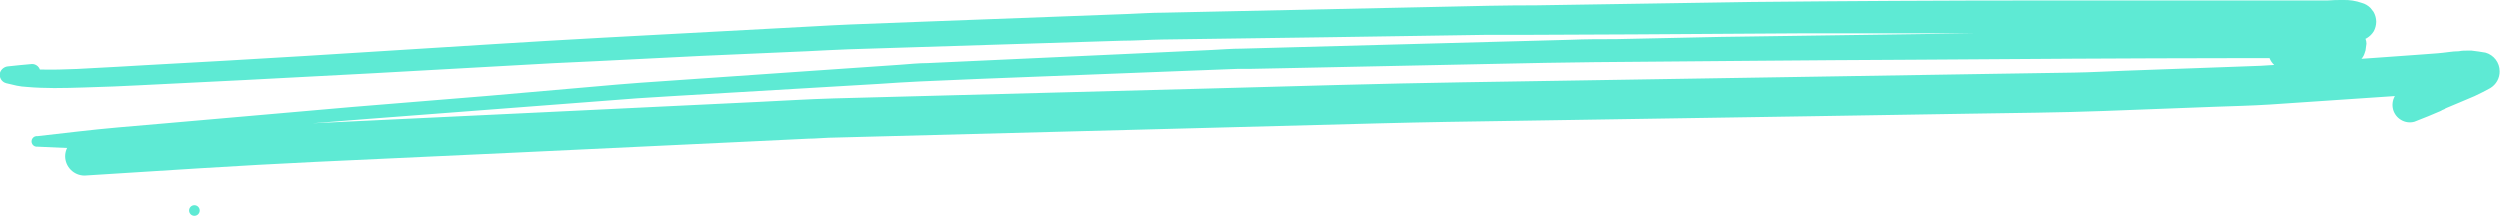
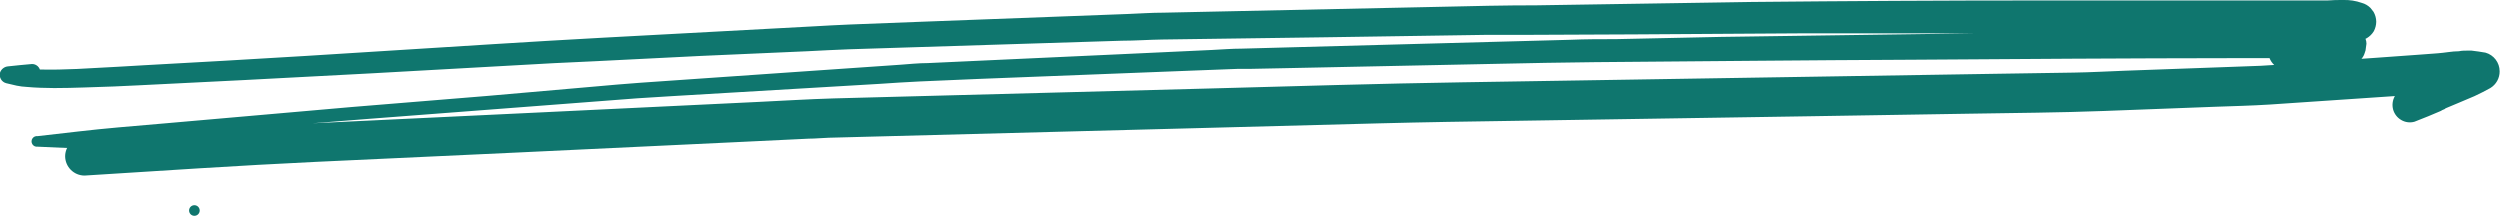
- <svg xmlns="http://www.w3.org/2000/svg" fill="#5eead4" height="6" viewBox="0 0 268.28 23.16">
+ <svg xmlns="http://www.w3.org/2000/svg" fill="#0f766e" height="6" viewBox="0 0 268.28 23.16">
  <defs />
  <g id="Layer_2" data-name="Layer 2">
    <g id="Layer_1-2" data-name="Layer 1">
      <path class="cls-1" d="M5.82,9.45c2.13,0,4.26-.11,6.38-.17l2.59-.12,11.43-.57Q33,8.24,39.88,7.87L59.4,6.78l4.47-.21L75.24,6,86.61,5.5c1.49-.07,3-.16,4.46-.21l18.14-.57,11.16-.35c1.45,0,2.91-.11,4.37-.13L142.27,4l17.31-.26c1.53,0,3,0,4.57,0l11.3-.05L193,3.58l5.75,0,12,0h1q-13.54.18-27.08.38L173.4,4.2c-1.62,0-3.25,0-4.88.07l-16.36.44-18.91.51c-1.06,0-2.12.09-3.17.14L120,5.83l-20.43.94c-1,0-2,.11-3,.18l-10,.69L68.71,8.88c-1.64.11-3.28.27-4.92.41l-11.44,1L37.8,11.48,17.57,13.25l-4.86.42c-2.9.25-5.79.62-8.68.94a.57.57,0,1,0,0,1.13l3.17.14a2,2,0,0,0-.21.88,2.09,2.09,0,0,0,2.08,2.08c8.27-.52,16.54-1.08,24.82-1.47l21.56-1,23.83-1.13,7.51-.36c.72,0,1.44-.08,2.16-.1l38.4-1,20.52-.54c2.48-.06,4.95-.12,7.42-.16l39.27-.61,16.83-.27c4.79-.08,9.58-.11,14.37-.29l11.87-.45c2-.07,4-.12,5.92-.24L257,10.31h0a1.91,1.91,0,0,0-.19,1.44,1.87,1.87,0,0,0,.86,1.12,1.82,1.82,0,0,0,1.44.19c1-.39,2-.79,2.93-1.2l-.06,0,.21-.09.25-.11-.09,0,1.55-.65,1.63-.69c.58-.26,1.15-.57,1.71-.87a2.08,2.08,0,0,0,1-1.8,2.08,2.08,0,0,0-1.52-2c-.51-.09-1-.16-1.51-.22l-.34,0c-.34,0-.69,0-1,.07-.76,0-1.52.17-2.28.22l-1.87.14-5,.36-1.3.09a1.64,1.64,0,0,0,.34-.62,1.58,1.58,0,0,0,.13-.57l.06-.43a1.56,1.56,0,0,0-.1-.53l.13-.06a2.18,2.18,0,0,0,.76-.75A2.23,2.23,0,0,0,255,2.33a2.19,2.19,0,0,0-.29-1.06l-.33-.42a2.08,2.08,0,0,0-.93-.54,5.49,5.49,0,0,0-2-.31c-.55,0-1.12,0-1.67.05l-2.42,0c-1.14,0-2.27,0-3.41,0l-9,0c-2.83,0-5.66,0-8.49,0h-7.72c-10.26,0-20.51.06-30.77.16L164.89.57c-3.44,0-6.87.08-10.31.16l-23.12.49-6.59.14c-1.28,0-2.55.09-3.83.14l-22.85.86-7,.27c-1.3.05-2.61.13-3.91.2L64.62,4.05c-3.91.21-7.81.45-11.72.69L32.85,6c-5.79.36-11.58.68-17.37,1l-2.75.16L8.28,7.4c-1.32.06-2.64.09-4,.06a.89.89,0,0,0-.85-.59c-.85.07-1.7.16-2.55.25A1,1,0,0,0,0,7.8.93.93,0,0,0,.67,8.93l1.11.26a7.14,7.14,0,0,0,1.12.14C3.87,9.42,4.85,9.44,5.82,9.45Zm234-3.21h3.73a1.94,1.94,0,0,0,.5.73q-.72.06-1.44.09l-2.72.1L228,7.59c-1.81.07-3.62.17-5.43.2l-8.49.13-19.4.31-37.66.6c-9,.14-18,.42-27,.66L89.46,10.56c-2.71.08-5.43.25-8.14.38L58.26,12.05,35.63,13.13l-2.1.1,6.1-.48,21.31-1.63,7.44-.57,3.84-.24L94.38,9c1.44-.09,2.88-.2,4.33-.26L105,8.47l22.85-.89,5-.19c.44,0,.88,0,1.33,0l3.53-.07,22.89-.47c3.51-.07,7-.15,10.54-.18,11.35-.09,22.69-.21,34-.26C216.71,6.33,228.27,6.25,239.83,6.24Z" />
      <circle class="cls-1" cx="20.86" cy="22.59" r="0.57" />
    </g>
  </g>
</svg>
